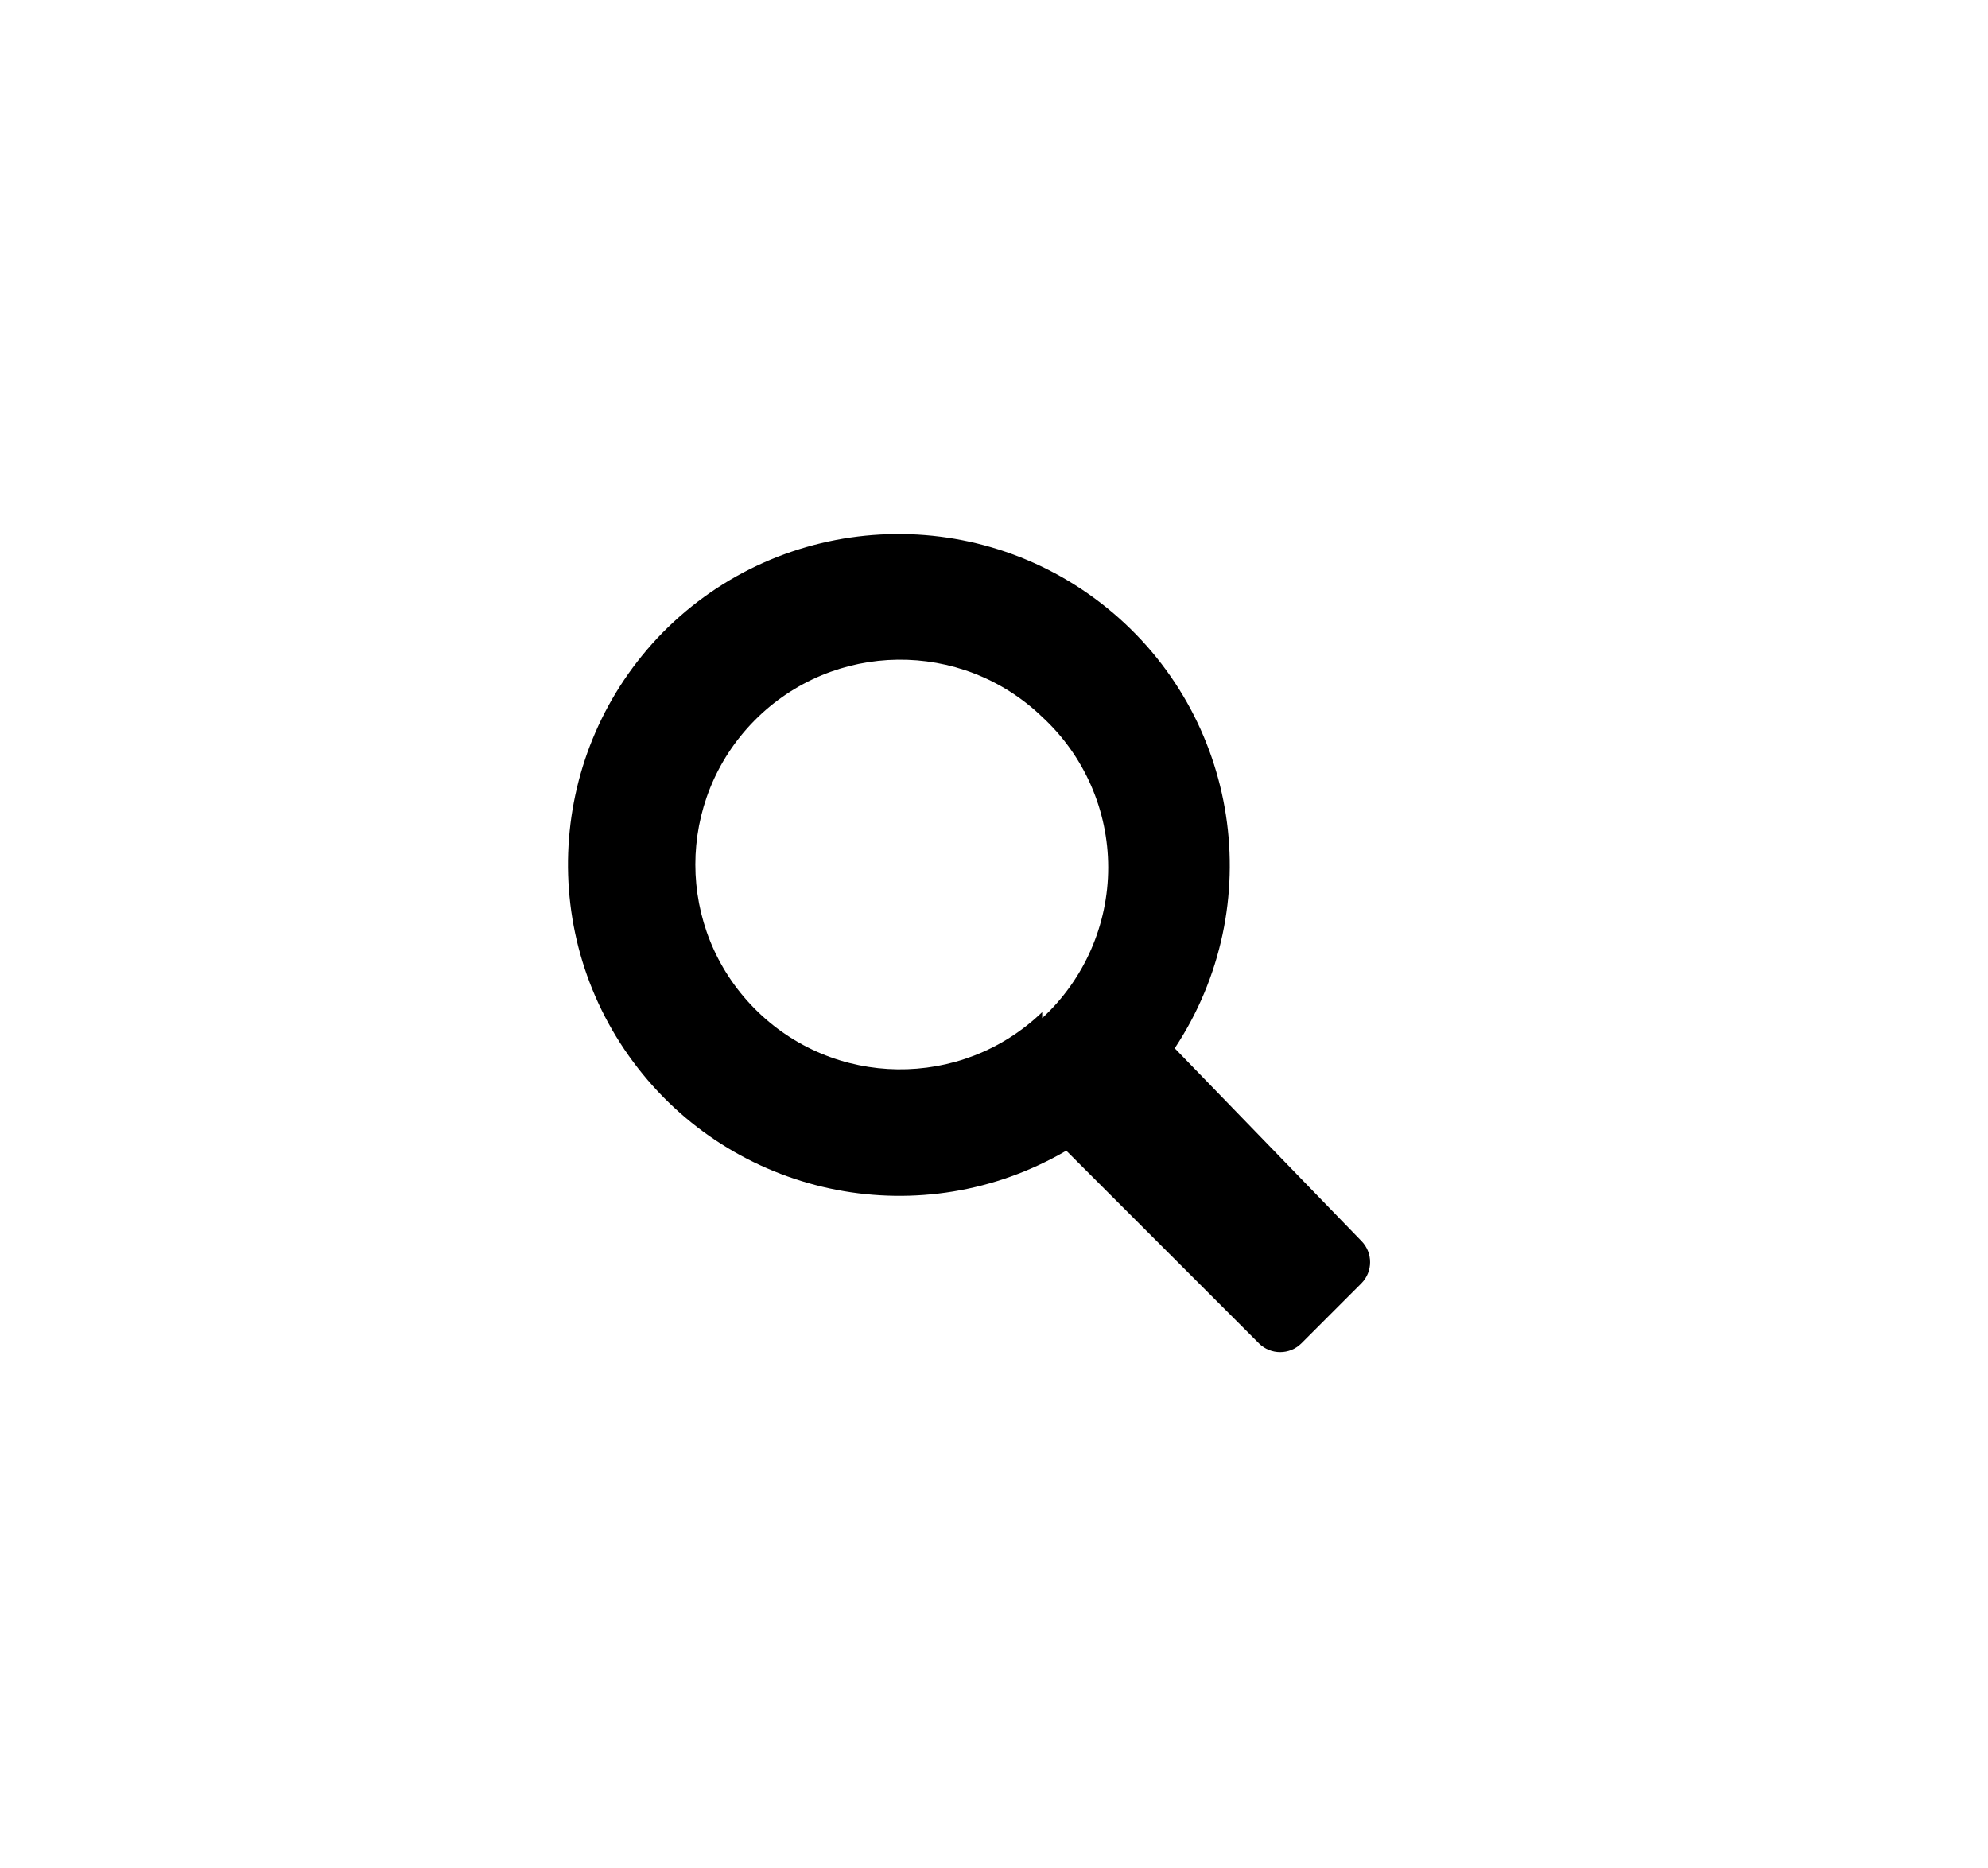
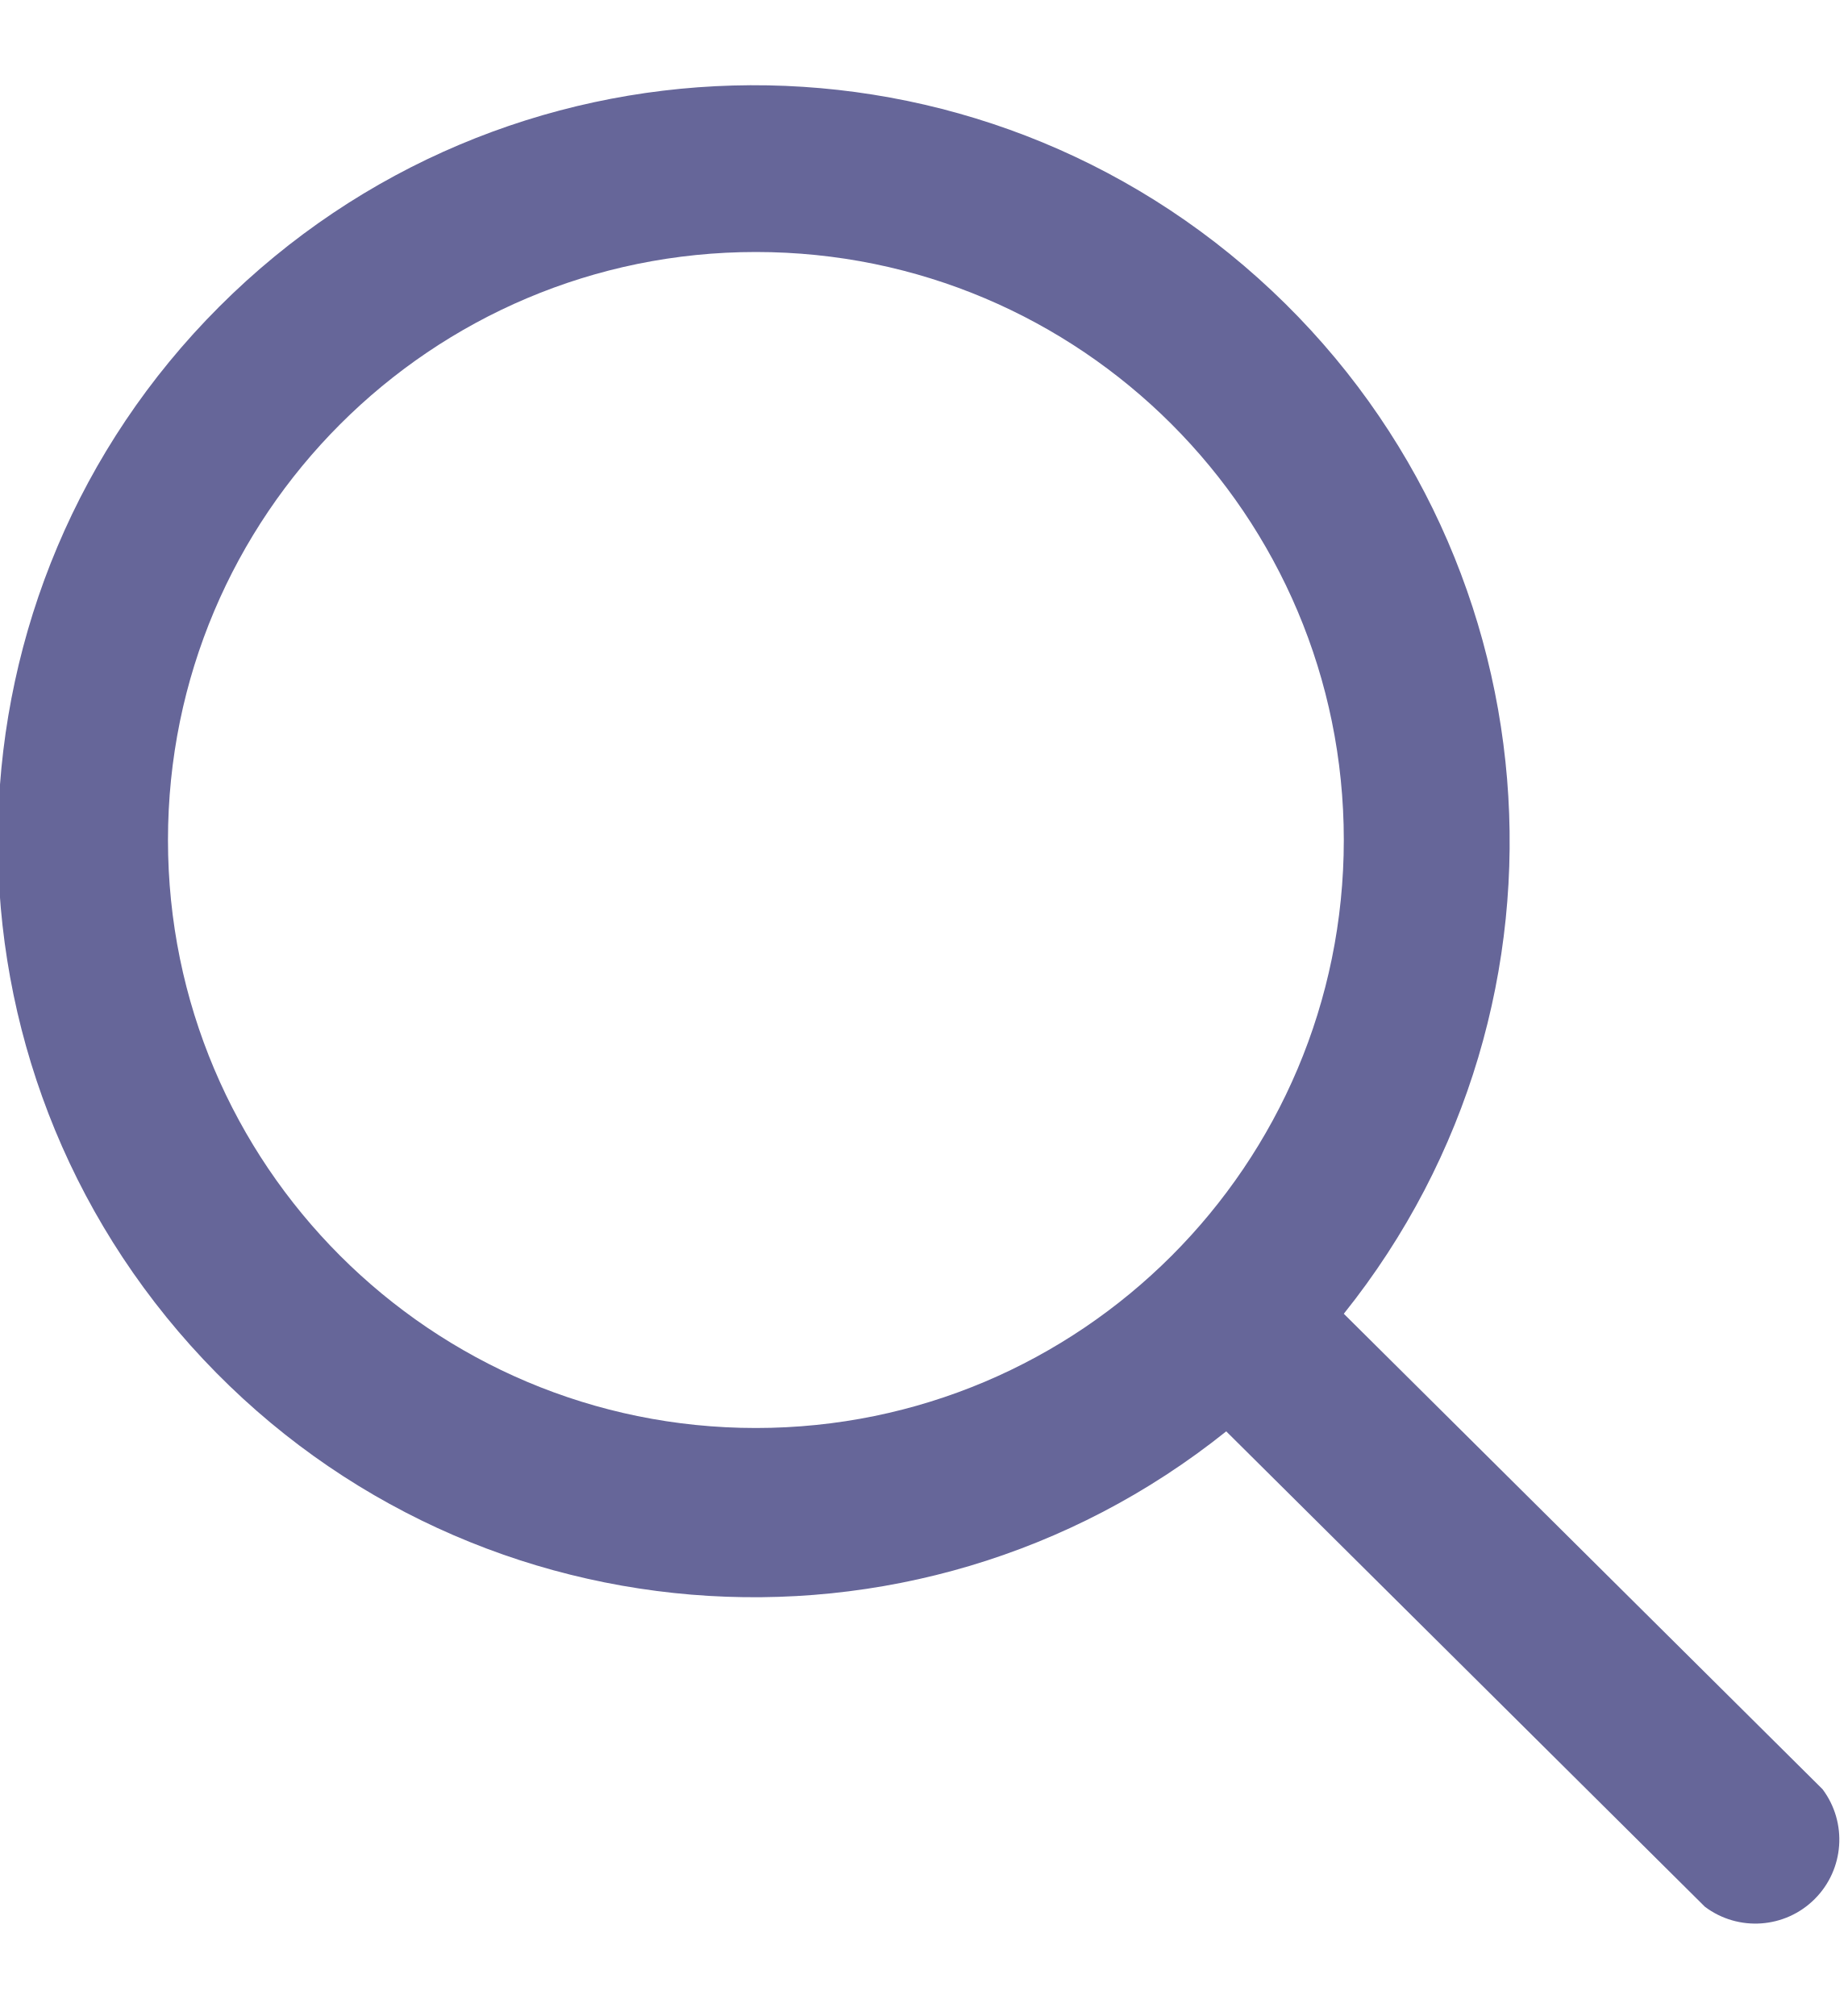
- <svg xmlns="http://www.w3.org/2000/svg" class="transition-all" viewBox="0 0 33 31">
-   <path class="fill-current" d="m22.6 20.6-3.1-3.2a5.5 5.5 0 0 0-8.5-6.9 5.5 5.5 0 0 0 6.7 8.6l3.2 3.2a.5.5 0 0 0 .7 0l1-1a.5.5 0 0 0 0-.7Zm-5.3-3.8a3.4 3.4 0 1 1 0-4.9 3.4 3.4 0 0 1 0 5Z" />
+ <svg xmlns="http://www.w3.org/2000/svg" width="11" height="12" fill="none">
+   <path fill="#669" fill-rule="evenodd" d="M8 5a3.5 3.5 0 1 1-7 0 3.5 3.5 0 0 1 7 0Zm-.7 3.52a4.5 4.5 0 1 1 .7-.7l2.85 2.83a.5.5 0 0 1-.7.7L7.3 8.52Z" clip-rule="evenodd" />
</svg>
